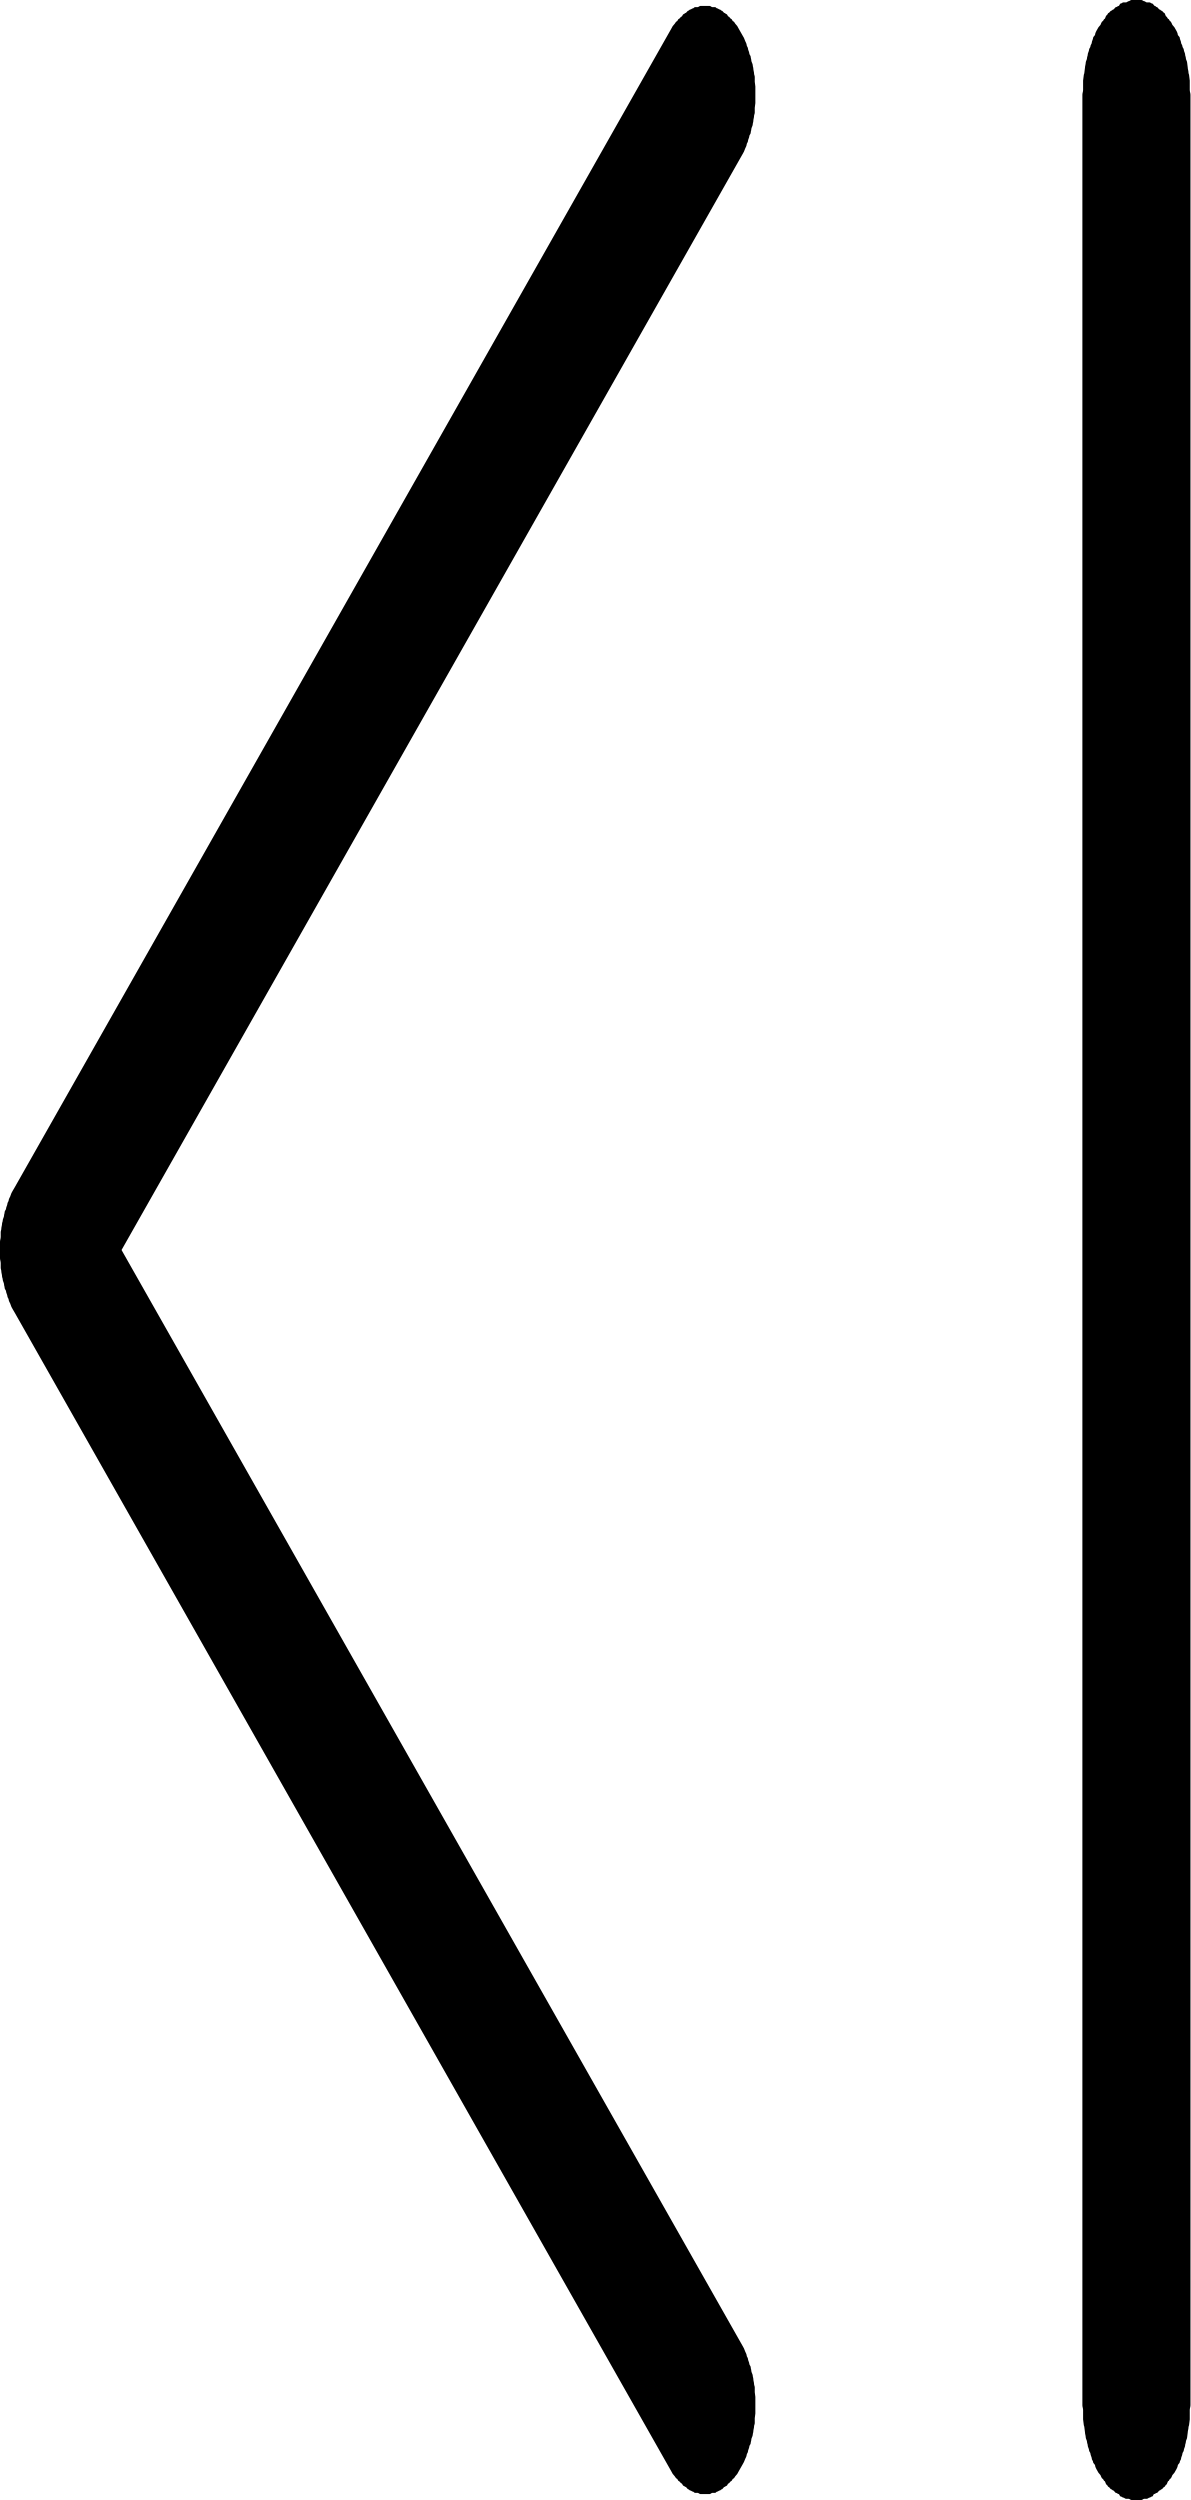
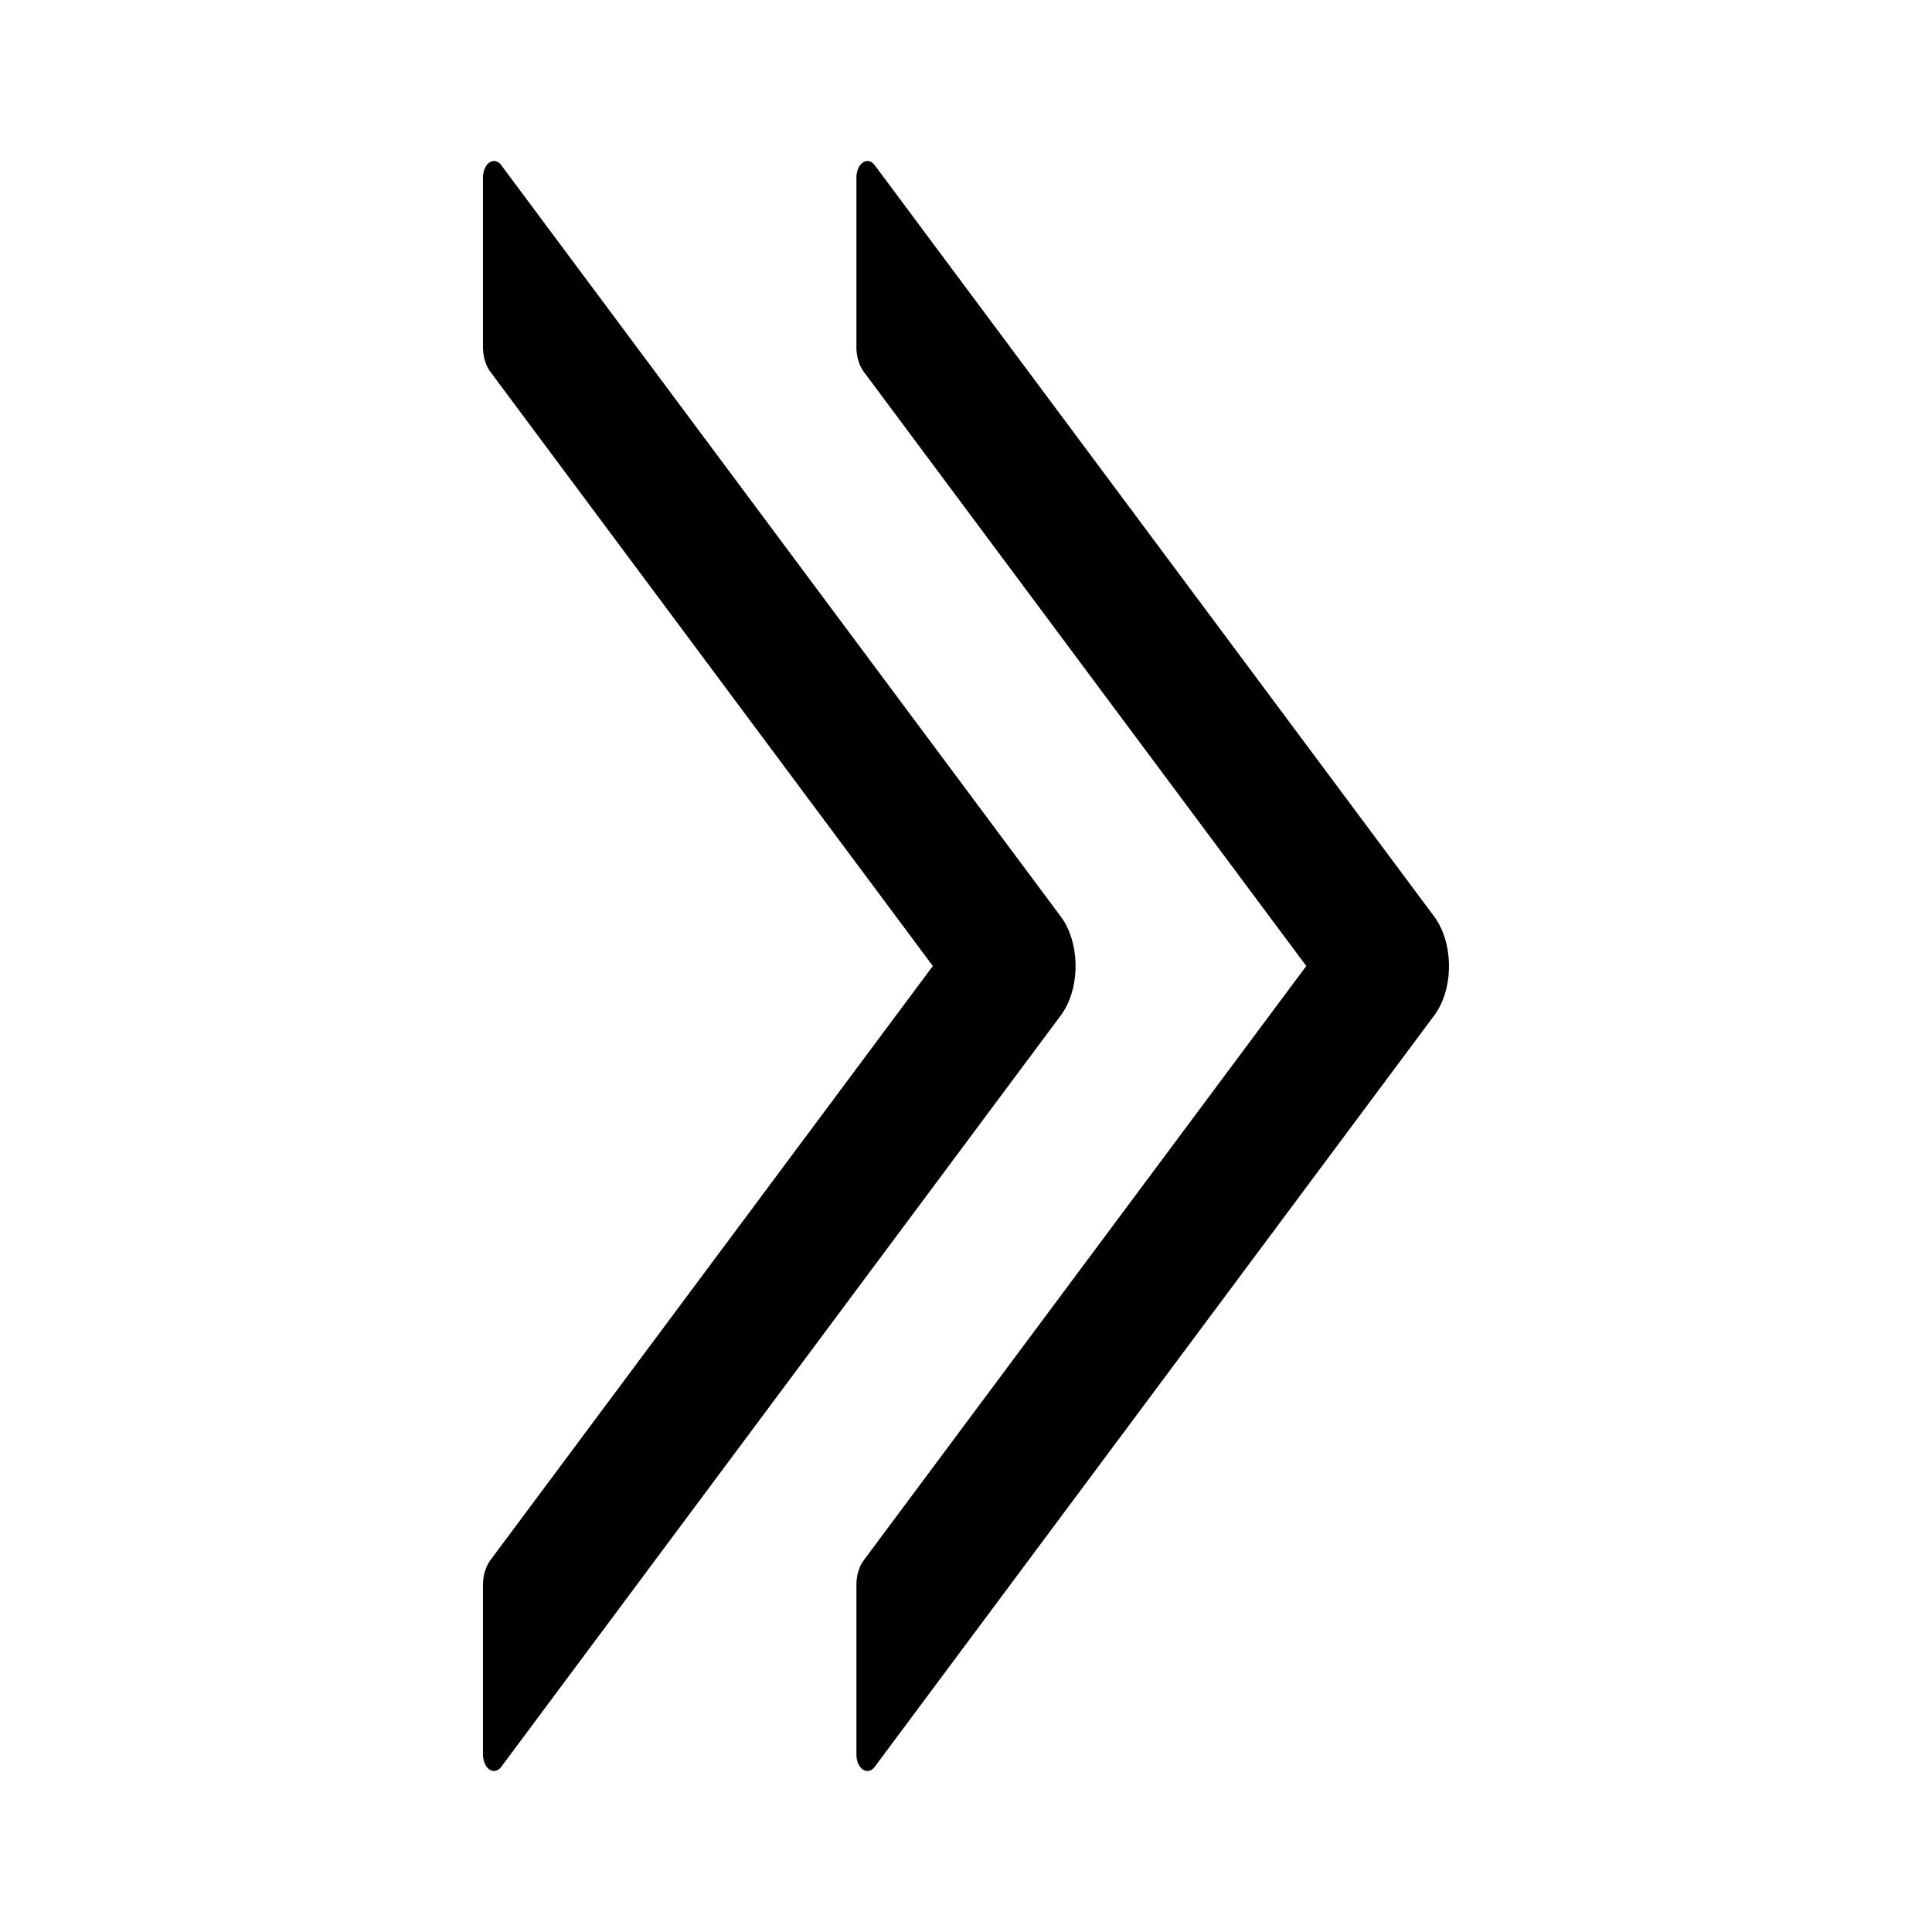
- <svg width="10" height="21" viewBox="0 0 10 21">
-   <path d="M6.221 1.324L1.021 10.5L6.221 19.676L6.238 19.706L6.249 19.726L6.261 19.756C6.261 19.756 6.272 19.776 6.272 19.786C6.272 19.796 6.283 19.805 6.283 19.816C6.283 19.826 6.294 19.845 6.294 19.855C6.294 19.866 6.306 19.874 6.306 19.885C6.306 19.896 6.311 19.904 6.311 19.915C6.311 19.927 6.323 19.944 6.323 19.955C6.323 19.966 6.328 19.973 6.328 19.985C6.328 19.997 6.334 20.013 6.334 20.025C6.334 20.037 6.34 20.043 6.34 20.055C6.34 20.067 6.34 20.082 6.34 20.094C6.34 20.106 6.345 20.122 6.345 20.134C6.345 20.146 6.345 20.152 6.345 20.164C6.345 20.176 6.345 20.192 6.345 20.204C6.345 20.216 6.345 20.231 6.345 20.244C6.345 20.256 6.345 20.261 6.345 20.273C6.345 20.286 6.34 20.301 6.34 20.313C6.34 20.325 6.34 20.341 6.34 20.353C6.34 20.365 6.334 20.371 6.334 20.383C6.334 20.395 6.328 20.411 6.328 20.423C6.328 20.434 6.323 20.441 6.323 20.453C6.323 20.464 6.311 20.481 6.311 20.492C6.311 20.504 6.306 20.511 6.306 20.522C6.306 20.533 6.294 20.541 6.294 20.552C6.294 20.563 6.283 20.581 6.283 20.592C6.283 20.602 6.272 20.612 6.272 20.622C6.272 20.632 6.261 20.652 6.261 20.652L6.249 20.681L6.238 20.701L6.221 20.731L6.204 20.761L6.193 20.781L6.176 20.801C6.176 20.801 6.165 20.821 6.159 20.821C6.153 20.821 6.148 20.841 6.142 20.841C6.136 20.841 6.126 20.861 6.12 20.861C6.113 20.861 6.109 20.881 6.103 20.881C6.096 20.881 6.092 20.89 6.086 20.89C6.079 20.89 6.07 20.91 6.063 20.91C6.057 20.91 6.053 20.92 6.046 20.92C6.04 20.92 6.03 20.93 6.024 20.93C6.017 20.93 6.014 20.94 6.007 20.94C6 20.94 5.991 20.94 5.984 20.94C5.977 20.94 5.969 20.95 5.962 20.95C5.955 20.95 5.952 20.95 5.945 20.95C5.938 20.95 5.929 20.95 5.922 20.95C5.915 20.95 5.907 20.95 5.9 20.95C5.893 20.95 5.89 20.95 5.883 20.95C5.876 20.95 5.867 20.94 5.86 20.94C5.853 20.94 5.844 20.94 5.838 20.94C5.831 20.94 5.827 20.93 5.821 20.93C5.814 20.93 5.805 20.92 5.798 20.92C5.791 20.92 5.788 20.91 5.781 20.91C5.775 20.91 5.765 20.89 5.759 20.89C5.752 20.89 5.748 20.881 5.742 20.881C5.735 20.881 5.731 20.861 5.725 20.861C5.719 20.861 5.708 20.841 5.702 20.841C5.696 20.841 5.691 20.821 5.685 20.821C5.68 20.821 5.668 20.801 5.668 20.801L5.651 20.781L5.64 20.761L5.623 20.731L0.124 11.027L0.107 10.998L0.096 10.978L0.085 10.948C0.085 10.948 0.073 10.928 0.073 10.918C0.073 10.908 0.062 10.899 0.062 10.888C0.062 10.878 0.051 10.859 0.051 10.848C0.051 10.838 0.039 10.829 0.039 10.819C0.039 10.807 0.034 10.8 0.034 10.789C0.034 10.777 0.023 10.76 0.023 10.749C0.023 10.737 0.017 10.731 0.017 10.719C0.017 10.707 0.011 10.691 0.011 10.679C0.011 10.667 0.006 10.661 0.006 10.649C0.006 10.637 0.006 10.622 0.006 10.61C0.006 10.597 0 10.582 0 10.57C0 10.557 0 10.552 0 10.54C0 10.528 0 10.512 0 10.5C0 10.488 0 10.472 0 10.46C0 10.448 0 10.443 0 10.43C0 10.418 0.006 10.403 0.006 10.39C0.006 10.378 0.006 10.363 0.006 10.351C0.006 10.339 0.011 10.333 0.011 10.321C0.011 10.309 0.017 10.293 0.017 10.281C0.017 10.269 0.023 10.263 0.023 10.251C0.023 10.24 0.034 10.223 0.034 10.211C0.034 10.2 0.039 10.193 0.039 10.181C0.039 10.171 0.051 10.162 0.051 10.152C0.051 10.141 0.062 10.122 0.062 10.112C0.062 10.101 0.073 10.092 0.073 10.082C0.073 10.072 0.085 10.052 0.085 10.052L0.096 10.022L0.107 10.002L0.124 9.973L5.623 0.269L5.64 0.239L5.651 0.219L5.668 0.199C5.668 0.199 5.68 0.179 5.685 0.179C5.691 0.179 5.696 0.159 5.702 0.159C5.708 0.159 5.719 0.139 5.725 0.139C5.731 0.139 5.735 0.119 5.742 0.119C5.748 0.119 5.752 0.109 5.759 0.109C5.765 0.109 5.775 0.09 5.781 0.09C5.788 0.09 5.791 0.08 5.798 0.08C5.805 0.08 5.814 0.07 5.821 0.07C5.827 0.07 5.831 0.06 5.838 0.06C5.844 0.06 5.853 0.06 5.86 0.06C5.867 0.06 5.876 0.05 5.883 0.05C5.89 0.05 5.893 0.05 5.9 0.05C5.907 0.05 5.915 0.05 5.922 0.05C5.929 0.05 5.938 0.05 5.945 0.05C5.952 0.05 5.955 0.05 5.962 0.05C5.969 0.05 5.977 0.06 5.984 0.06C5.991 0.06 6 0.06 6.007 0.06C6.014 0.06 6.017 0.07 6.024 0.07C6.03 0.07 6.04 0.08 6.046 0.08C6.053 0.08 6.057 0.09 6.063 0.09C6.07 0.09 6.079 0.109 6.086 0.109C6.092 0.109 6.096 0.119 6.103 0.119C6.109 0.119 6.113 0.139 6.12 0.139C6.126 0.139 6.136 0.159 6.142 0.159C6.148 0.159 6.153 0.179 6.159 0.179C6.165 0.179 6.176 0.199 6.176 0.199L6.193 0.219L6.204 0.239L6.221 0.269L6.238 0.299L6.249 0.318L6.261 0.348C6.261 0.348 6.272 0.368 6.272 0.378C6.272 0.388 6.283 0.398 6.283 0.408C6.283 0.419 6.294 0.437 6.294 0.448C6.294 0.459 6.306 0.467 6.306 0.478C6.306 0.489 6.311 0.496 6.311 0.508C6.311 0.519 6.323 0.536 6.323 0.547C6.323 0.559 6.328 0.566 6.328 0.577C6.328 0.589 6.334 0.605 6.334 0.617C6.334 0.629 6.34 0.635 6.34 0.647C6.34 0.659 6.34 0.675 6.34 0.687C6.34 0.699 6.345 0.714 6.345 0.727C6.345 0.739 6.345 0.744 6.345 0.756C6.345 0.769 6.345 0.784 6.345 0.796C6.345 0.808 6.345 0.824 6.345 0.836C6.345 0.848 6.345 0.854 6.345 0.866C6.345 0.878 6.34 0.894 6.34 0.906C6.34 0.918 6.34 0.934 6.34 0.945C6.34 0.957 6.334 0.964 6.334 0.975C6.334 0.987 6.328 1.003 6.328 1.015C6.328 1.027 6.323 1.034 6.323 1.045C6.323 1.057 6.311 1.074 6.311 1.085C6.311 1.096 6.306 1.104 6.306 1.115C6.306 1.126 6.294 1.134 6.294 1.145C6.294 1.155 6.283 1.174 6.283 1.184C6.283 1.195 6.272 1.204 6.272 1.214C6.272 1.224 6.261 1.244 6.261 1.244L6.249 1.274L6.238 1.294L6.221 1.324ZM9.549 0C9.541 0 9.534 0 9.526 0C9.519 0 9.511 0 9.504 0C9.496 0 9.488 0.01 9.481 0.01C9.474 0.01 9.466 0.02 9.459 0.02C9.451 0.02 9.443 0.02 9.436 0.02C9.429 0.02 9.421 0.03 9.413 0.03C9.406 0.03 9.403 0.05 9.396 0.05C9.39 0.05 9.381 0.06 9.374 0.06C9.367 0.06 9.358 0.08 9.351 0.08C9.345 0.08 9.341 0.09 9.334 0.09C9.328 0.09 9.318 0.109 9.312 0.109C9.306 0.109 9.301 0.129 9.295 0.129C9.289 0.129 9.284 0.159 9.278 0.159C9.272 0.159 9.267 0.179 9.261 0.179C9.255 0.179 9.244 0.209 9.244 0.209L9.227 0.229L9.21 0.259C9.21 0.259 9.199 0.279 9.199 0.289C9.199 0.299 9.182 0.308 9.182 0.318C9.182 0.329 9.171 0.347 9.171 0.358C9.171 0.369 9.16 0.377 9.16 0.388C9.16 0.399 9.148 0.407 9.148 0.418C9.148 0.43 9.137 0.446 9.137 0.458C9.137 0.47 9.131 0.476 9.131 0.488C9.131 0.5 9.12 0.515 9.12 0.527C9.12 0.54 9.114 0.555 9.114 0.567C9.114 0.58 9.109 0.594 9.109 0.607C9.109 0.62 9.103 0.624 9.103 0.637C9.103 0.65 9.098 0.664 9.098 0.677C9.098 0.69 9.098 0.704 9.098 0.717C9.098 0.73 9.098 0.743 9.098 0.756C9.098 0.769 9.092 0.783 9.092 0.796L9.092 20.204C9.092 20.217 9.098 20.231 9.098 20.244C9.098 20.257 9.098 20.27 9.098 20.283C9.098 20.296 9.098 20.31 9.098 20.323C9.098 20.336 9.103 20.35 9.103 20.363C9.103 20.376 9.109 20.38 9.109 20.393C9.109 20.405 9.114 20.42 9.114 20.433C9.114 20.445 9.12 20.46 9.12 20.473C9.12 20.485 9.131 20.5 9.131 20.512C9.131 20.524 9.137 20.53 9.137 20.542C9.137 20.554 9.148 20.57 9.148 20.582C9.148 20.593 9.16 20.601 9.16 20.612C9.16 20.623 9.171 20.641 9.171 20.652C9.171 20.663 9.182 20.671 9.182 20.681C9.182 20.692 9.199 20.701 9.199 20.711C9.199 20.721 9.21 20.741 9.21 20.741L9.227 20.771L9.244 20.791C9.244 20.791 9.255 20.821 9.261 20.821C9.267 20.821 9.272 20.841 9.278 20.841C9.284 20.841 9.289 20.871 9.295 20.871C9.301 20.871 9.306 20.89 9.312 20.89C9.318 20.89 9.328 20.91 9.334 20.91C9.341 20.91 9.345 20.92 9.351 20.92C9.358 20.92 9.367 20.94 9.374 20.94C9.381 20.94 9.39 20.95 9.396 20.95C9.403 20.95 9.406 20.97 9.413 20.97C9.421 20.97 9.429 20.98 9.436 20.98C9.443 20.98 9.451 20.99 9.459 20.99C9.466 20.99 9.474 20.99 9.481 20.99C9.488 20.99 9.496 21 9.504 21C9.511 21 9.519 21 9.526 21C9.534 21 9.536 21 9.543 21C9.551 21 9.558 21 9.566 21C9.573 21 9.581 21 9.588 21C9.596 21 9.604 20.99 9.611 20.99C9.618 20.99 9.626 20.99 9.633 20.99C9.641 20.99 9.649 20.98 9.656 20.98C9.663 20.98 9.671 20.97 9.679 20.97C9.686 20.97 9.688 20.95 9.695 20.95C9.702 20.95 9.711 20.94 9.718 20.94C9.725 20.94 9.734 20.92 9.741 20.92C9.747 20.92 9.751 20.91 9.757 20.91C9.764 20.91 9.774 20.89 9.78 20.89C9.786 20.89 9.791 20.871 9.797 20.871C9.803 20.871 9.808 20.841 9.814 20.841C9.82 20.841 9.825 20.821 9.831 20.821C9.837 20.821 9.848 20.791 9.848 20.791L9.865 20.771L9.882 20.741C9.882 20.741 9.893 20.721 9.893 20.711C9.893 20.701 9.91 20.692 9.91 20.681C9.91 20.671 9.921 20.663 9.921 20.652C9.921 20.641 9.932 20.623 9.932 20.612C9.932 20.601 9.944 20.593 9.944 20.582C9.944 20.57 9.955 20.554 9.955 20.542C9.955 20.53 9.961 20.524 9.961 20.512C9.961 20.5 9.972 20.485 9.972 20.473C9.972 20.46 9.977 20.445 9.977 20.433C9.977 20.42 9.983 20.405 9.983 20.393C9.983 20.38 9.989 20.376 9.989 20.363C9.989 20.35 9.994 20.336 9.994 20.323C9.994 20.31 9.994 20.296 9.994 20.283C9.994 20.27 9.994 20.257 9.994 20.244C9.994 20.231 10 20.217 10 20.204L10 0.796C10 0.783 9.994 0.769 9.994 0.756C9.994 0.743 9.994 0.73 9.994 0.717C9.994 0.704 9.994 0.69 9.994 0.677C9.994 0.664 9.989 0.65 9.989 0.637C9.989 0.624 9.983 0.62 9.983 0.607C9.983 0.594 9.977 0.58 9.977 0.567C9.977 0.555 9.972 0.54 9.972 0.527C9.972 0.515 9.961 0.5 9.961 0.488C9.961 0.476 9.955 0.47 9.955 0.458C9.955 0.446 9.944 0.43 9.944 0.418C9.944 0.407 9.932 0.399 9.932 0.388C9.932 0.377 9.921 0.369 9.921 0.358C9.921 0.347 9.91 0.329 9.91 0.318C9.91 0.308 9.893 0.299 9.893 0.289C9.893 0.279 9.882 0.259 9.882 0.259L9.865 0.229L9.848 0.209C9.848 0.209 9.836 0.179 9.831 0.179C9.825 0.179 9.82 0.159 9.814 0.159C9.808 0.159 9.803 0.139 9.797 0.139C9.791 0.139 9.786 0.109 9.78 0.109C9.774 0.109 9.764 0.09 9.757 0.09C9.751 0.09 9.747 0.08 9.741 0.08C9.734 0.08 9.725 0.06 9.718 0.06C9.711 0.06 9.708 0.05 9.701 0.05C9.694 0.05 9.686 0.03 9.679 0.03C9.671 0.03 9.663 0.02 9.656 0.02C9.649 0.02 9.641 0.02 9.633 0.02C9.626 0.02 9.618 0.01 9.611 0.01C9.604 0.01 9.596 0 9.588 0C9.581 0 9.573 0 9.566 0C9.558 0 9.556 0 9.549 0Z">
+ <svg width="24" height="24" viewBox="0 0 24 24">
+   <path d="M6 4.312L6 2.205C6 2.2 6 2.195 6 2.19C6.001 2.185 6.001 2.181 6.001 2.176C6.002 2.171 6.002 2.166 6.003 2.161C6.004 2.156 6.005 2.152 6.006 2.147C6.007 2.142 6.008 2.138 6.009 2.133C6.01 2.128 6.011 2.124 6.012 2.119C6.014 2.115 6.015 2.11 6.017 2.106C6.018 2.102 6.02 2.098 6.022 2.094C6.024 2.089 6.026 2.085 6.028 2.081C6.03 2.078 6.032 2.074 6.034 2.07C6.036 2.066 6.038 2.063 6.04 2.059C6.043 2.056 6.045 2.053 6.048 2.049C6.05 2.046 6.053 2.043 6.055 2.04C6.058 2.037 6.061 2.034 6.063 2.032C6.066 2.029 6.069 2.027 6.072 2.024C6.075 2.022 6.078 2.02 6.081 2.018C6.084 2.016 6.087 2.014 6.09 2.012C6.093 2.011 6.096 2.009 6.099 2.008C6.102 2.006 6.105 2.005 6.109 2.004C6.112 2.003 6.115 2.002 6.118 2.002C6.122 2.001 6.125 2.001 6.128 2C6.131 2 6.135 2 6.138 2C6.141 2 6.144 2 6.148 2.001C6.151 2.001 6.154 2.002 6.157 2.002C6.161 2.003 6.164 2.004 6.167 2.005C6.17 2.006 6.173 2.008 6.176 2.009C6.18 2.01 6.183 2.012 6.186 2.014C6.189 2.016 6.192 2.018 6.195 2.02C6.198 2.022 6.201 2.024 6.203 2.026C6.206 2.029 6.209 2.031 6.212 2.034C6.215 2.037 6.217 2.04 6.22 2.043C6.222 2.046 6.225 2.049 6.227 2.052L13.179 11.388C13.194 11.409 13.209 11.431 13.223 11.454C13.423 11.792 13.404 12.31 13.179 12.612L6.227 21.948C6.225 21.951 6.222 21.954 6.22 21.957C6.217 21.96 6.215 21.963 6.212 21.966C6.209 21.969 6.206 21.971 6.203 21.974C6.201 21.976 6.198 21.978 6.195 21.98C6.192 21.982 6.189 21.984 6.186 21.986C6.183 21.988 6.18 21.989 6.176 21.991C6.173 21.992 6.17 21.994 6.167 21.995C6.164 21.996 6.161 21.997 6.157 21.997C6.154 21.998 6.151 21.999 6.148 21.999C6.144 22 6.141 22 6.138 22C6.135 22 6.131 22 6.128 22C6.125 21.999 6.122 21.999 6.118 21.998C6.115 21.997 6.112 21.997 6.109 21.996C6.105 21.995 6.102 21.994 6.099 21.992C6.096 21.991 6.093 21.989 6.09 21.988C6.087 21.986 6.084 21.984 6.081 21.982C6.078 21.98 6.075 21.978 6.072 21.976C6.069 21.973 6.066 21.971 6.063 21.968C6.061 21.966 6.058 21.963 6.055 21.96C6.053 21.957 6.05 21.954 6.048 21.951C6.045 21.948 6.043 21.944 6.04 21.941C6.038 21.937 6.036 21.934 6.034 21.93C6.032 21.926 6.03 21.922 6.028 21.919C6.026 21.915 6.024 21.911 6.022 21.907C6.02 21.902 6.018 21.898 6.017 21.894C6.015 21.89 6.014 21.885 6.013 21.881C6.011 21.876 6.01 21.872 6.009 21.867C6.008 21.863 6.007 21.858 6.006 21.853C6.005 21.848 6.004 21.844 6.003 21.839C6.002 21.834 6.002 21.829 6.001 21.824C6.001 21.82 6.001 21.815 6 21.81C6 21.805 6 21.8 6 21.795L6 19.688C6 19.68 6 19.673 6 19.666C6.001 19.659 6.001 19.652 6.002 19.645C6.002 19.637 6.003 19.63 6.003 19.623C6.004 19.616 6.005 19.609 6.006 19.602C6.007 19.595 6.008 19.588 6.009 19.581C6.011 19.574 6.012 19.567 6.013 19.56C6.015 19.553 6.017 19.547 6.018 19.54C6.02 19.533 6.022 19.527 6.024 19.52C6.026 19.514 6.028 19.507 6.03 19.501C6.032 19.494 6.034 19.488 6.037 19.482C6.039 19.476 6.042 19.469 6.044 19.463C6.047 19.457 6.05 19.451 6.053 19.446C6.055 19.44 6.058 19.434 6.061 19.428C6.064 19.423 6.067 19.418 6.071 19.412C6.074 19.407 6.077 19.402 6.081 19.397C6.084 19.392 6.087 19.387 6.091 19.382L11.588 12L6.091 4.618C6.087 4.613 6.084 4.608 6.081 4.603C6.077 4.598 6.074 4.593 6.071 4.588C6.067 4.582 6.064 4.577 6.061 4.571C6.058 4.566 6.055 4.56 6.053 4.554C6.05 4.549 6.047 4.543 6.044 4.537C6.042 4.531 6.039 4.525 6.037 4.518C6.034 4.512 6.032 4.506 6.03 4.499C6.028 4.493 6.026 4.487 6.024 4.48C6.022 4.473 6.02 4.467 6.018 4.46C6.017 4.453 6.015 4.447 6.013 4.44C6.012 4.433 6.011 4.426 6.009 4.419C6.008 4.412 6.007 4.405 6.006 4.398C6.005 4.391 6.004 4.384 6.003 4.377C6.003 4.37 6.002 4.363 6.002 4.356C6.001 4.348 6.001 4.341 6 4.334C6 4.327 6 4.32 6 4.312ZM10.639 4.312L10.639 2.205C10.639 2.2 10.639 2.195 10.639 2.19C10.639 2.185 10.64 2.181 10.64 2.176C10.641 2.171 10.641 2.166 10.642 2.161C10.643 2.156 10.643 2.152 10.645 2.147C10.645 2.142 10.646 2.138 10.648 2.133C10.649 2.128 10.65 2.124 10.651 2.119C10.653 2.115 10.654 2.11 10.656 2.106C10.657 2.102 10.659 2.098 10.661 2.094C10.663 2.089 10.665 2.085 10.666 2.081C10.668 2.078 10.671 2.074 10.673 2.07C10.675 2.066 10.677 2.063 10.679 2.059C10.682 2.056 10.684 2.053 10.687 2.049C10.689 2.046 10.692 2.043 10.694 2.04C10.697 2.037 10.7 2.034 10.702 2.032C10.705 2.029 10.708 2.027 10.711 2.024C10.714 2.022 10.717 2.02 10.72 2.018C10.723 2.016 10.726 2.014 10.729 2.012C10.732 2.011 10.735 2.009 10.738 2.008C10.741 2.006 10.744 2.005 10.748 2.004C10.751 2.003 10.754 2.002 10.757 2.002C10.76 2.001 10.764 2.001 10.767 2C10.77 2 10.773 2 10.777 2C10.78 2 10.783 2 10.787 2.001C10.79 2.001 10.793 2.002 10.796 2.002C10.8 2.003 10.803 2.004 10.806 2.005C10.809 2.006 10.812 2.008 10.815 2.009C10.818 2.01 10.822 2.012 10.825 2.014C10.828 2.016 10.831 2.018 10.834 2.02C10.837 2.022 10.839 2.024 10.842 2.026C10.845 2.029 10.848 2.031 10.851 2.034C10.853 2.037 10.856 2.04 10.859 2.043C10.861 2.046 10.864 2.049 10.866 2.052L17.818 11.388C17.833 11.409 17.848 11.431 17.861 11.454C18.062 11.792 18.043 12.31 17.818 12.612L10.866 21.948C10.864 21.951 10.861 21.954 10.859 21.957C10.856 21.96 10.853 21.963 10.851 21.966C10.848 21.969 10.845 21.971 10.842 21.974C10.839 21.976 10.837 21.978 10.834 21.98C10.831 21.982 10.828 21.984 10.825 21.986C10.822 21.988 10.819 21.989 10.815 21.991C10.812 21.992 10.809 21.994 10.806 21.995C10.803 21.996 10.8 21.997 10.796 21.997C10.793 21.998 10.79 21.999 10.787 21.999C10.783 22 10.78 22 10.777 22C10.774 22 10.77 22 10.767 22C10.764 21.999 10.76 21.999 10.757 21.998C10.754 21.997 10.751 21.997 10.748 21.996C10.744 21.995 10.741 21.994 10.738 21.992C10.735 21.991 10.732 21.989 10.729 21.988C10.726 21.986 10.723 21.984 10.72 21.982C10.717 21.98 10.714 21.978 10.711 21.976C10.708 21.973 10.705 21.971 10.702 21.968C10.7 21.966 10.697 21.963 10.694 21.96C10.692 21.957 10.689 21.954 10.687 21.951C10.684 21.948 10.682 21.944 10.679 21.941C10.677 21.937 10.675 21.934 10.673 21.93C10.671 21.926 10.668 21.922 10.666 21.919C10.665 21.915 10.663 21.911 10.661 21.907C10.659 21.902 10.657 21.898 10.656 21.894C10.654 21.89 10.653 21.885 10.651 21.881C10.65 21.876 10.649 21.872 10.648 21.867C10.646 21.863 10.645 21.858 10.645 21.853C10.644 21.848 10.643 21.844 10.642 21.839C10.641 21.834 10.641 21.829 10.64 21.824C10.64 21.82 10.639 21.815 10.639 21.81C10.639 21.805 10.639 21.8 10.639 21.795L10.639 19.688C10.639 19.68 10.639 19.673 10.639 19.666C10.639 19.659 10.64 19.652 10.64 19.645C10.641 19.637 10.642 19.63 10.642 19.623C10.643 19.616 10.644 19.609 10.645 19.602C10.646 19.595 10.647 19.588 10.648 19.581C10.649 19.574 10.651 19.567 10.652 19.56C10.654 19.553 10.655 19.547 10.657 19.54C10.659 19.533 10.661 19.527 10.663 19.52C10.665 19.514 10.667 19.507 10.669 19.501C10.671 19.494 10.673 19.488 10.676 19.482C10.678 19.476 10.681 19.469 10.683 19.463C10.686 19.457 10.689 19.451 10.691 19.446C10.694 19.44 10.697 19.434 10.7 19.428C10.703 19.423 10.706 19.418 10.71 19.412C10.713 19.407 10.716 19.402 10.72 19.397C10.723 19.392 10.726 19.387 10.73 19.382L16.227 12L10.73 4.618C10.726 4.613 10.723 4.608 10.72 4.603C10.716 4.598 10.713 4.593 10.71 4.588C10.706 4.582 10.703 4.577 10.7 4.571C10.697 4.566 10.694 4.56 10.691 4.554C10.689 4.549 10.686 4.543 10.683 4.537C10.681 4.531 10.678 4.525 10.676 4.518C10.673 4.512 10.671 4.506 10.669 4.499C10.667 4.493 10.665 4.487 10.663 4.48C10.661 4.473 10.659 4.467 10.657 4.46C10.655 4.453 10.654 4.447 10.652 4.44C10.651 4.433 10.649 4.426 10.648 4.419C10.647 4.412 10.646 4.405 10.645 4.398C10.644 4.391 10.643 4.384 10.642 4.377C10.642 4.37 10.641 4.363 10.64 4.356C10.64 4.348 10.639 4.341 10.639 4.334C10.639 4.327 10.639 4.32 10.639 4.312Z">
  </path>
</svg>
